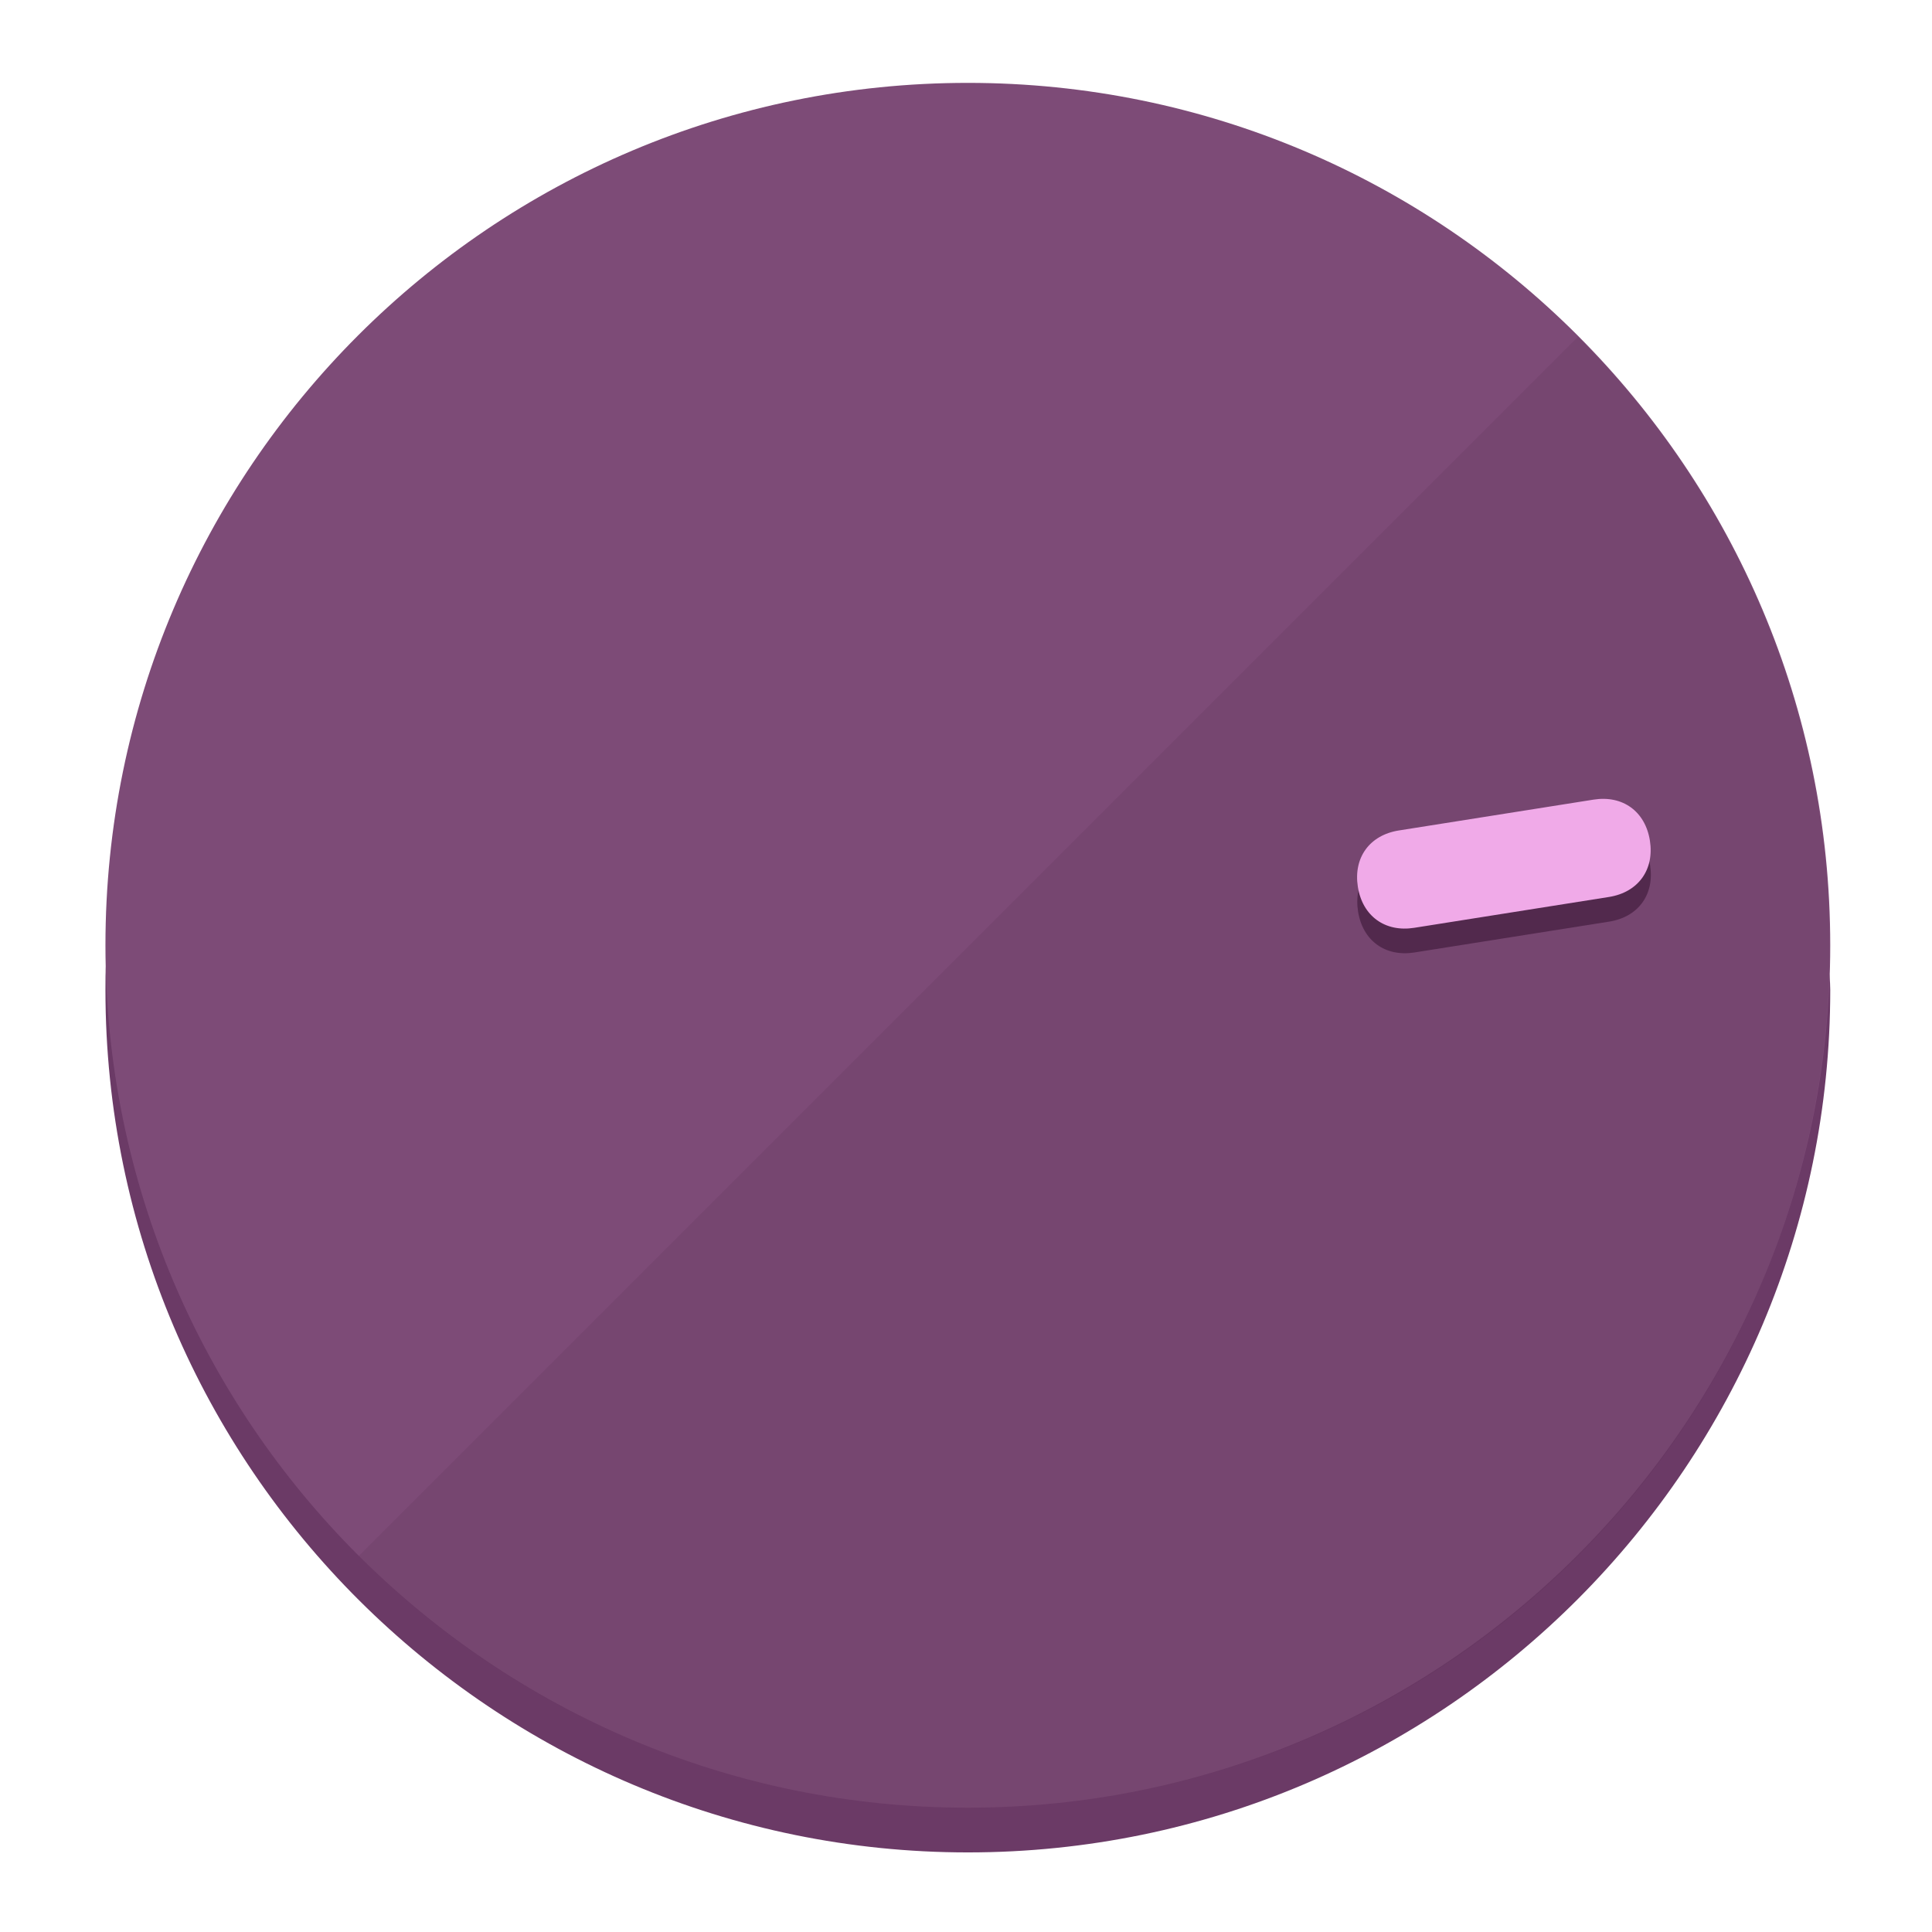
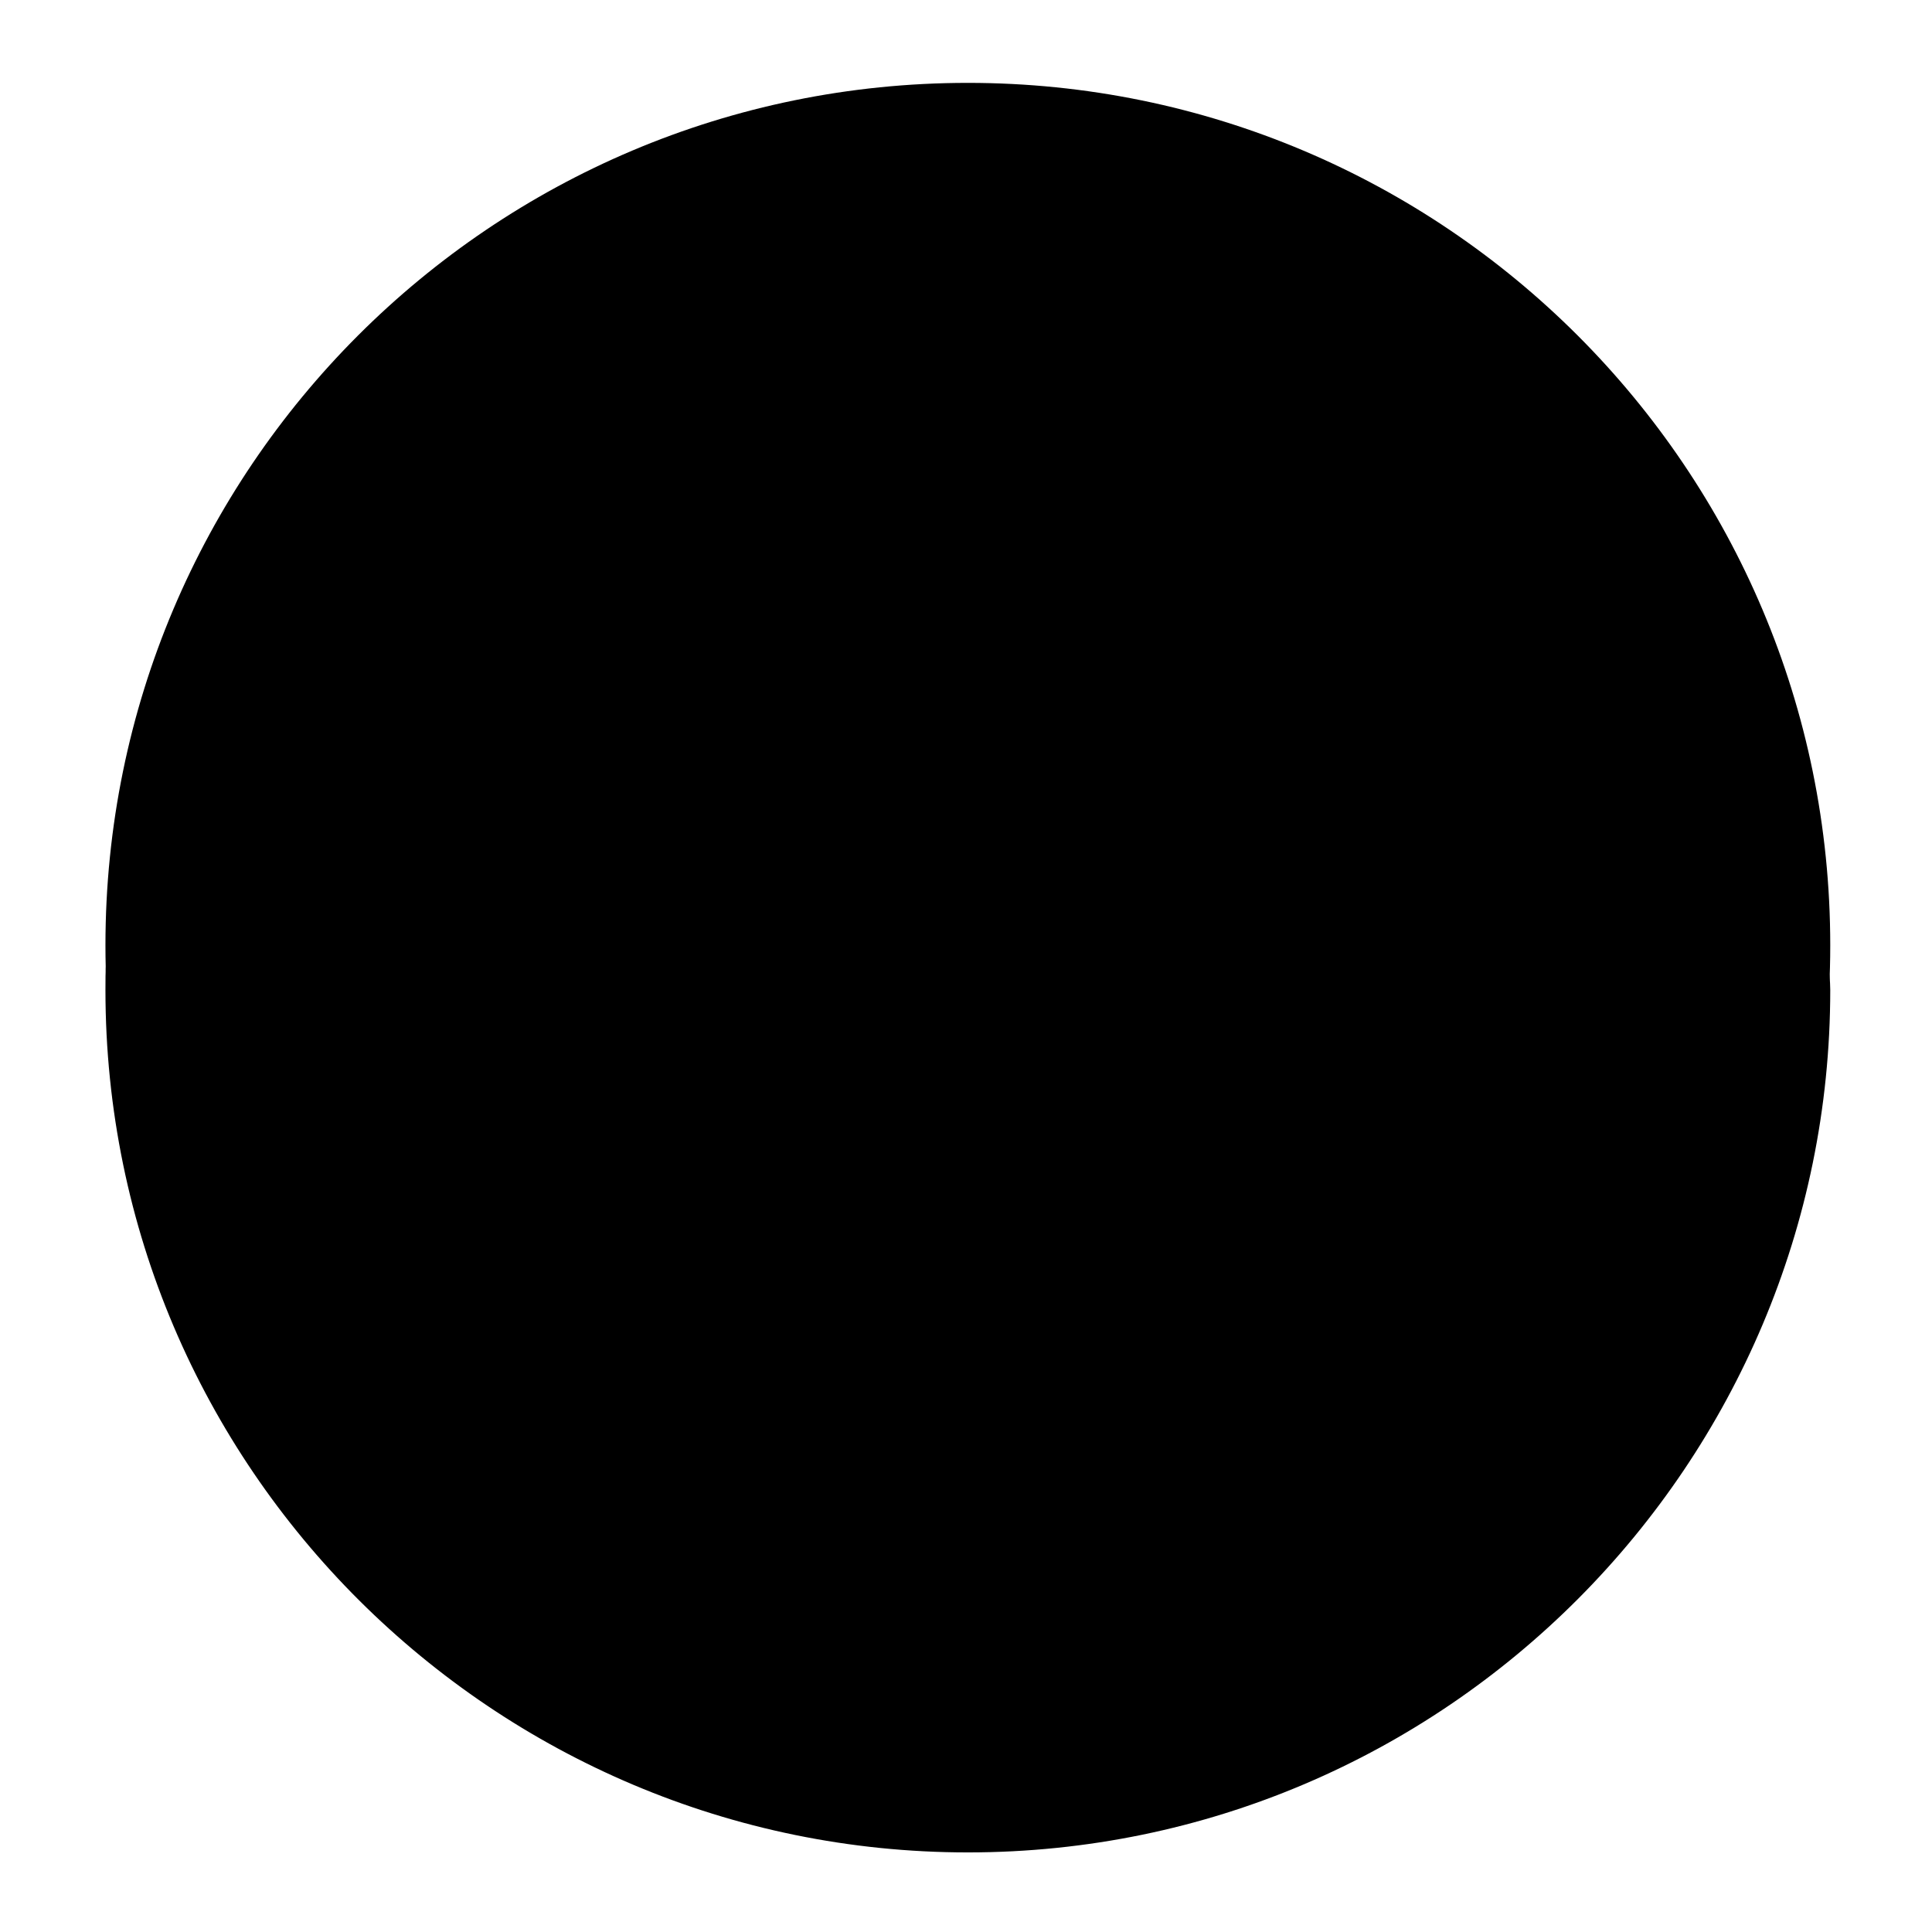
<svg xmlns="http://www.w3.org/2000/svg" height="120px" width="120px" version="1.1" id="Layer_1" viewBox="0 0 496.8 496.8" xml:space="preserve">
  <defs id="defs23" />
  <g id="g3158">
-     <path style="display:inline;fill:#6B3A66;fill-opacity:1;stroke-width:1.584" d="m 248.875,445.92 c 116.582,0 212.89,-91.238 220.493,-205.286 0,5.069 1.267,8.87 1.267,13.939 0,121.651 -98.842,221.76 -221.76,221.76 -121.651,0 -221.76,-98.842 -221.76,-221.76 0,-5.069 0,-8.87 1.267,-13.939 7.603,114.048 103.91,205.286 220.493,205.286 z" id="path8" />
-     <circle style="display:inline;fill:#7D4B77;fill-opacity:1;stroke-width:1.584" cx="248.875" cy="243.071" r="221.76" id="circle12" />
-     <path style="display:inline;fill:#52294D;fill-opacity:0.154;stroke-width:1.587" d="m 405.744,86.606 c 86.308,86.308 86.308,227.193 0,313.5 -86.308,86.308 -227.193,86.308 -313.5,0" id="path14" />
+     <path style="display:inline;fill:#;fill-opacity:1;stroke-width:1.584" d="m 248.875,445.92 c 116.582,0 212.89,-91.238 220.493,-205.286 0,5.069 1.267,8.87 1.267,13.939 0,121.651 -98.842,221.76 -221.76,221.76 -121.651,0 -221.76,-98.842 -221.76,-221.76 0,-5.069 0,-8.87 1.267,-13.939 7.603,114.048 103.91,205.286 220.493,205.286 z" id="path8" />
+     <circle style="display:inline;fill:#;fill-opacity:1;stroke-width:1.584" cx="248.875" cy="243.071" r="221.76" id="circle12" />
+     <path style="display:inline;fill:#;fill-opacity:0.154;stroke-width:1.587" d="m 405.744,86.606 c 86.308,86.308 86.308,227.193 0,313.5 -86.308,86.308 -227.193,86.308 -313.5,0" id="path14" />
  </g>
  <g id="g3198">
    <circle style="display:none;fill:#000000;fill-opacity:0;stroke-width:1.584" cx="279.452" cy="-207.304" r="221.76" id="circle12-3" transform="rotate(81)" />
-     <path style="display:inline;fill:#52294D;fill-opacity:1;stroke-width:1.584" d="m 363.714,244.919 c -7.51,1.189 -13.309,-3.024 -14.498,-10.534 v 0 c -1.189,-7.51 3.024,-13.309 10.534,-14.498 l 50.064,-7.929 c 7.51,-1.189 13.309,3.024 14.498,10.534 v 0 c 1.189,7.51 -3.024,13.309 -10.534,14.498 z" id="path3789" />
-     <path style="display:inline;fill:#F0AAE8;stroke-width:1.584" d="m 363.662,238.58 c -7.51,1.189 -13.309,-3.024 -14.498,-10.534 v 0 c -1.189,-7.51 3.024,-13.309 10.534,-14.498 l 50.064,-7.929 c 7.51,-1.189 13.309,3.024 14.498,10.534 v 0 c 1.189,7.51 -3.024,13.309 -10.534,14.498 z" id="path915" />
+     <path style="display:inline;fill:#;fill-opacity:1;stroke-width:1.584" d="m 363.714,244.919 c -7.51,1.189 -13.309,-3.024 -14.498,-10.534 v 0 c -1.189,-7.51 3.024,-13.309 10.534,-14.498 l 50.064,-7.929 c 7.51,-1.189 13.309,3.024 14.498,10.534 v 0 c 1.189,7.51 -3.024,13.309 -10.534,14.498 z" id="path3789" />
+     <path style="display:inline;fill:#;stroke-width:1.584" d="m 363.662,238.58 c -7.51,1.189 -13.309,-3.024 -14.498,-10.534 v 0 c -1.189,-7.51 3.024,-13.309 10.534,-14.498 l 50.064,-7.929 c 7.51,-1.189 13.309,3.024 14.498,10.534 v 0 c 1.189,7.51 -3.024,13.309 -10.534,14.498 z" id="path915" />
  </g>
</svg>
